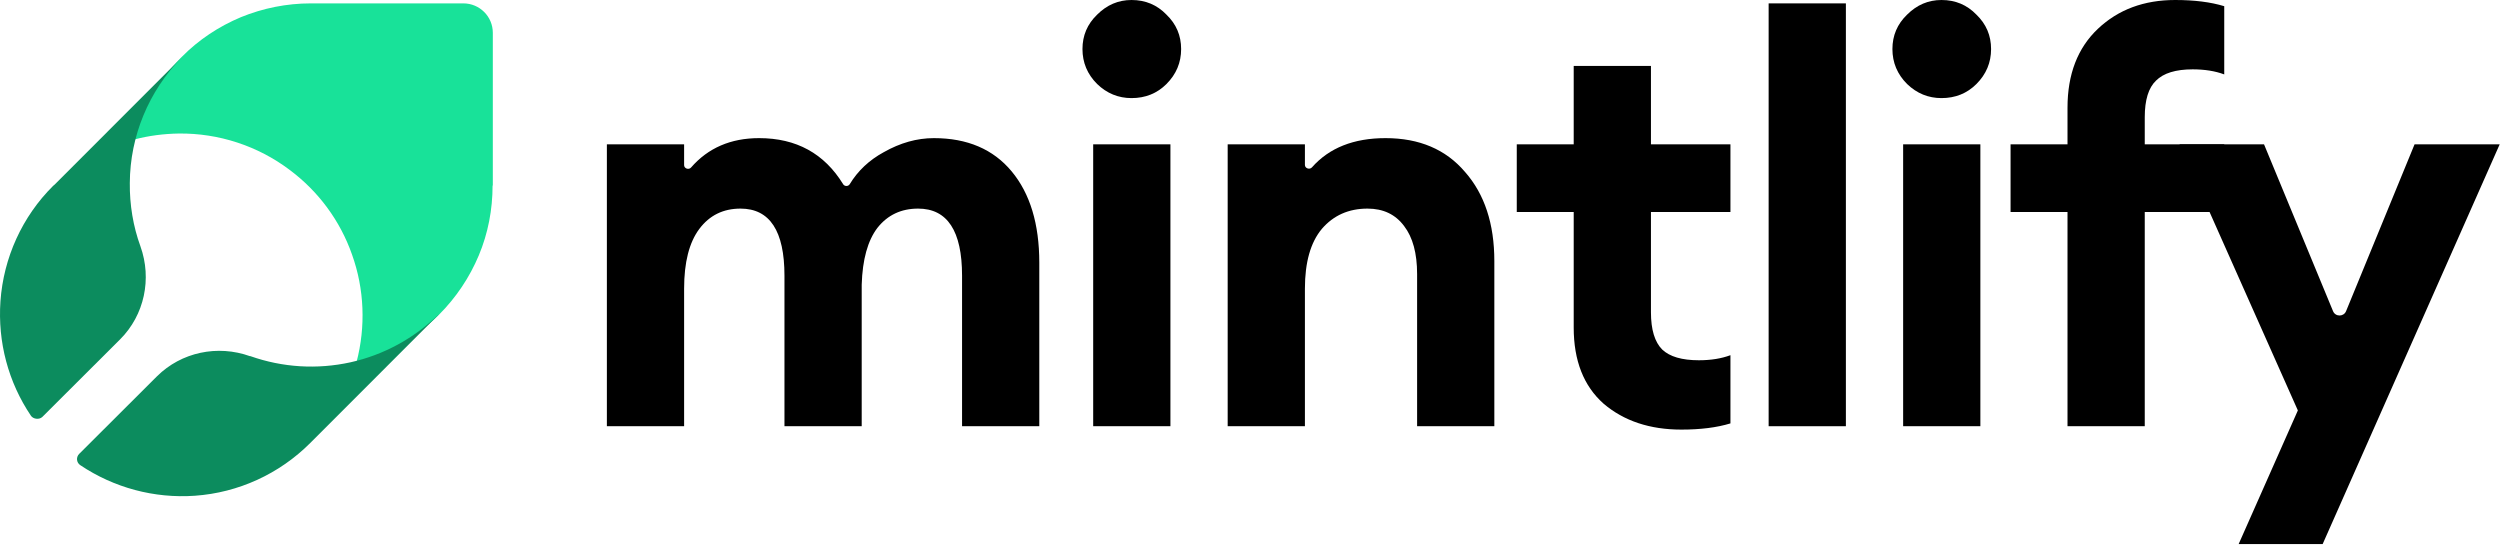
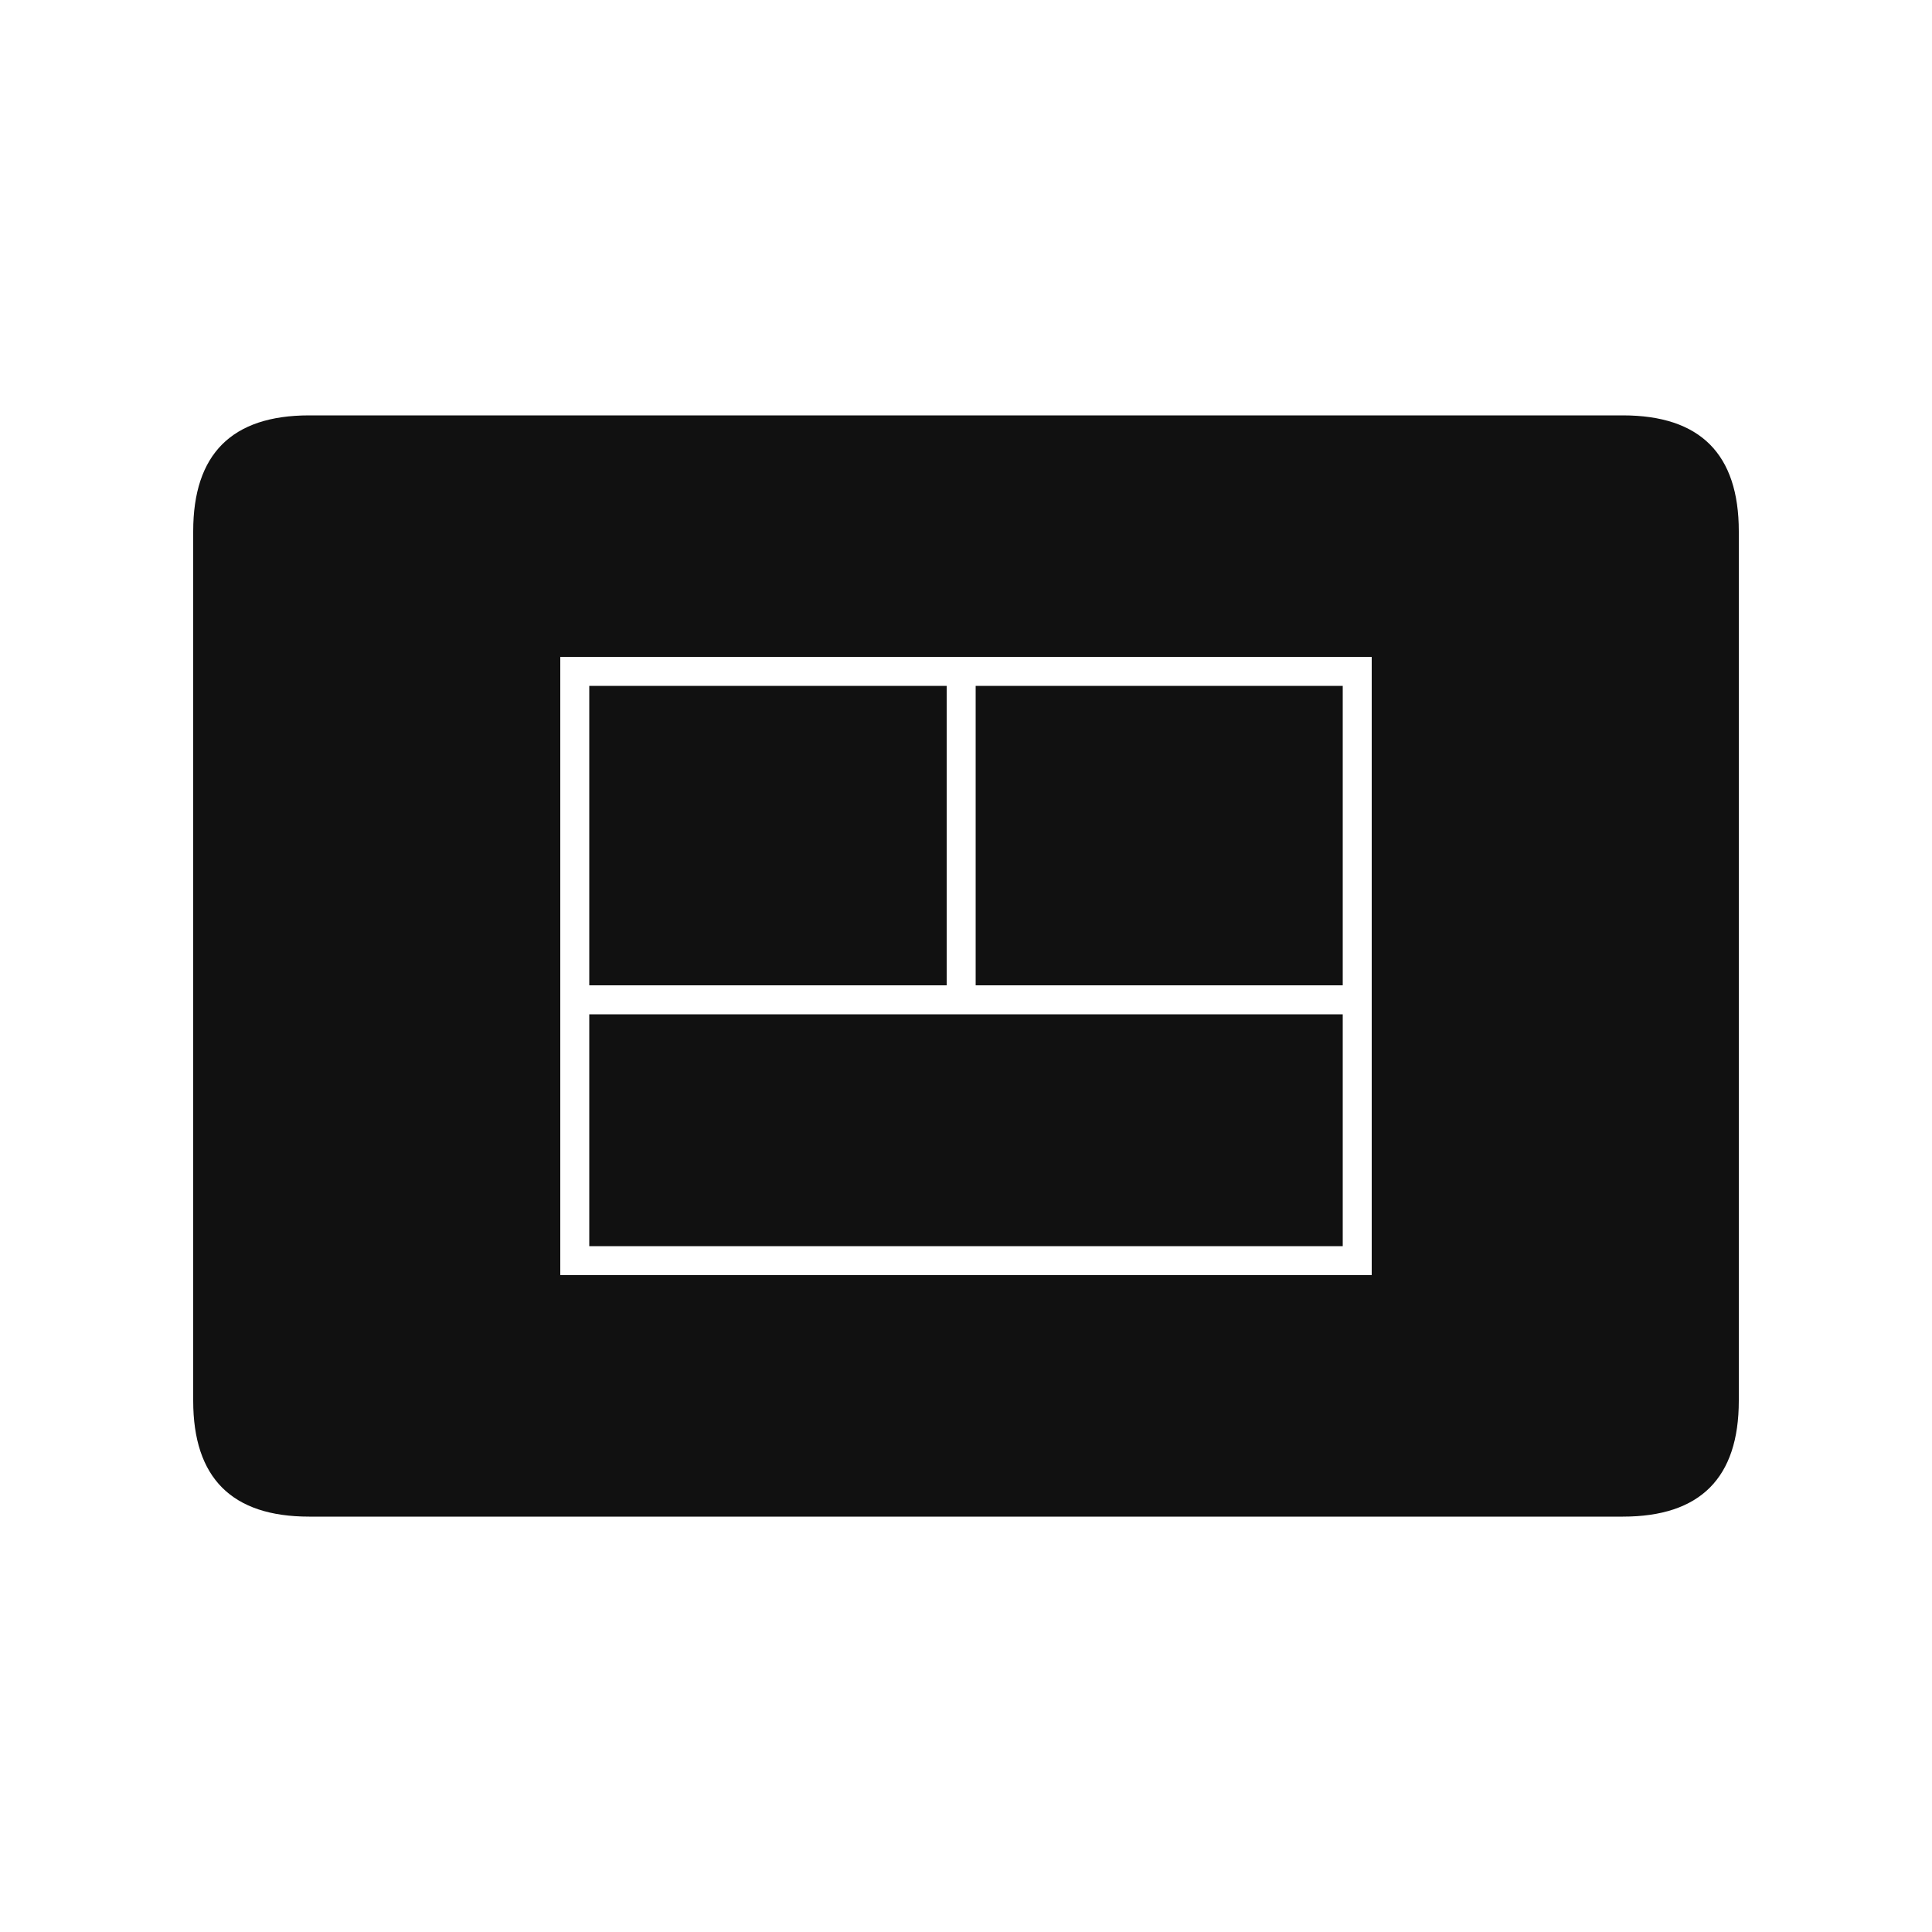
- <svg xmlns="http://www.w3.org/2000/svg" width="1682" height="367" viewBox="0 0 1682 367" fill="none">
-   <path d="M1562.69 366.037H1506.17L1546 276.14L1466.34 97.105H1523.24L1569.66 209.337C1571.28 213.26 1576.84 213.253 1578.45 209.325L1624.52 97.105H1681.79L1562.69 366.037Z" fill="black" />
-   <path d="M1391.02 286.761V142.622H1352.71V97.104H1391.02V72.449C1391.02 49.943 1397.85 32.242 1411.5 19.345C1425.16 6.448 1442.48 0 1463.47 0C1476.37 0 1487.37 1.391 1496.47 4.172V50.069C1490.4 47.793 1483.32 46.656 1475.23 46.656C1463.85 46.656 1455.63 49.184 1450.57 54.242C1445.51 59.046 1442.99 67.265 1442.99 78.897V97.104H1496.47V142.622H1442.99V286.761H1391.02Z" fill="black" />
-   <path d="M1306.22 66.001C1297.37 66.001 1289.66 62.84 1283.08 56.518C1276.51 49.943 1273.22 42.104 1273.22 33C1273.22 23.897 1276.51 16.184 1283.08 9.862C1289.66 3.287 1297.37 0 1306.22 0C1315.58 0 1323.42 3.287 1329.74 9.862C1336.31 16.184 1339.6 23.897 1339.6 33C1339.6 42.104 1336.31 49.943 1329.74 56.518C1323.42 62.84 1315.58 66.001 1306.22 66.001ZM1280.43 286.761V97.104H1332.39V286.761H1280.43Z" fill="black" />
-   <path d="M1189.94 286.761V2.276H1241.91V286.761H1189.94Z" fill="black" />
-   <path d="M1131.24 289.037C1110 289.037 1092.55 283.221 1078.89 271.588C1065.49 259.703 1058.79 242.634 1058.79 220.381V142.622H1020.48V97.104H1058.79V44.38H1110.76V97.104H1164.24V142.622H1110.76V210.14C1110.76 221.772 1113.29 230.117 1118.34 235.174C1123.4 239.979 1131.62 242.381 1143 242.381C1151.09 242.381 1158.17 241.243 1164.24 238.967V284.864C1155.14 287.646 1144.14 289.037 1131.24 289.037Z" fill="black" />
-   <path d="M825.979 286.761V97.104H877.945V110.967C877.945 113.311 881.135 114.347 882.688 112.591C894.273 99.485 910.773 92.932 932.187 92.932C954.946 92.932 972.774 100.518 985.67 115.691C998.82 130.61 1005.39 150.587 1005.39 175.622V286.761H953.429V184.346C953.429 170.438 950.521 159.691 944.704 152.105C938.888 144.265 930.67 140.346 920.049 140.346C907.405 140.346 897.164 144.898 889.325 154.001C881.738 163.105 877.945 176.507 877.945 194.208V286.761H825.979Z" fill="black" />
-   <path d="M761.286 66.001C752.436 66.001 744.723 62.84 738.148 56.518C731.574 49.943 728.286 42.104 728.286 33C728.286 23.897 731.574 16.184 738.148 9.862C744.723 3.287 752.436 0 761.286 0C770.643 0 778.482 3.287 784.804 9.862C791.379 16.184 794.666 23.897 794.666 33C794.666 42.104 791.379 49.943 784.804 56.518C778.482 62.84 770.643 66.001 761.286 66.001ZM735.493 286.761V97.104H787.459V286.761H735.493Z" fill="black" />
-   <path d="M647.273 286.761V185.484C647.273 155.392 637.411 140.346 617.686 140.346C606.307 140.346 597.204 144.645 590.376 153.243C583.801 161.84 580.261 174.61 579.755 191.553V286.761H527.789V185.484C527.789 155.392 517.927 140.346 498.203 140.346C486.571 140.346 477.341 144.898 470.513 154.001C463.685 163.105 460.272 176.507 460.272 194.208V286.761H408.306V97.104H460.272V111.103C460.272 113.435 463.407 114.462 464.939 112.704C476.419 99.522 491.68 92.932 510.72 92.932C535.742 92.932 554.588 103.262 567.259 123.923C568.258 125.553 570.718 125.527 571.712 123.894C577.189 114.891 584.802 107.731 594.548 102.415C605.675 96.093 616.928 92.932 628.307 92.932C650.813 92.932 668.261 100.392 680.652 115.311C693.043 130.231 699.239 150.714 699.239 176.76V286.761H647.273Z" fill="black" />
-   <path d="M331.569 124.833V22.09C331.569 11.065 322.625 2.276 311.764 2.276H209.069C192.938 2.276 176.967 5.472 162.113 11.544C147.26 17.775 133.685 26.724 122.345 38.228L121.546 39.027C106.533 54.207 95.833 73.062 90.402 93.834C100.145 91.277 110.206 89.999 120.268 89.839C147.1 89.52 173.453 98.148 194.855 114.287C214.18 128.668 228.873 148.481 236.859 171.331C245.164 194.5 246.122 219.746 239.893 243.554C260.496 238.122 279.503 227.416 294.675 212.396L295.474 211.597C306.813 200.252 315.917 186.67 322.145 171.81C328.374 156.95 331.409 140.971 331.409 124.833H331.569Z" fill="#18E299" />
-   <path d="M87.337 123.098C87.496 91.579 100.066 61.334 122.182 38.73L36.739 124.212C36.421 124.531 36.102 124.69 35.784 125.008C14.941 145.702 2.371 173.4 0.303 202.69C-1.607 230.07 5.553 257.131 20.828 279.736C22.285 281.892 26.238 282.601 28.466 280.532L80.813 228.319C97.202 211.923 102.293 187.568 94.497 165.759C89.564 152.229 87.178 137.743 87.337 123.098Z" fill="#0C8C5E" />
-   <path d="M294.976 211.605C278.587 227.683 258.062 238.826 235.786 243.761C213.351 248.695 190.121 247.263 168.482 239.622C168.482 239.622 168.323 239.622 168.164 239.622C146.365 231.822 122.022 236.916 105.633 253.153L53.285 305.365C51.057 307.594 51.376 311.255 54.081 313.006C76.674 328.128 103.724 335.451 131.091 333.541C160.368 331.471 187.894 318.896 208.737 298.043L209.533 297.247L294.976 211.764V211.605Z" fill="#0C8C5E" />
+ <svg xmlns="http://www.w3.org/2000/svg" viewBox="0 0 200 200" fill="none">
+   <path fill-rule="evenodd" fill="#111111" d="M32,43 H168 Q180,43 180,55 V145 Q180,157 168,157 H32 Q20,157 20,145 V55 Q20,43 32,43 Z M58,68 h84 v3 h-84 Z M58,129 h84 v3 h-84 Z M58,71 h3 v58 h-3 Z M139,71 h3 v58 h-3 Z M61,102 h78 v3 h-78 Z M98,71 h3 v31 h-3 Z" />
</svg>
